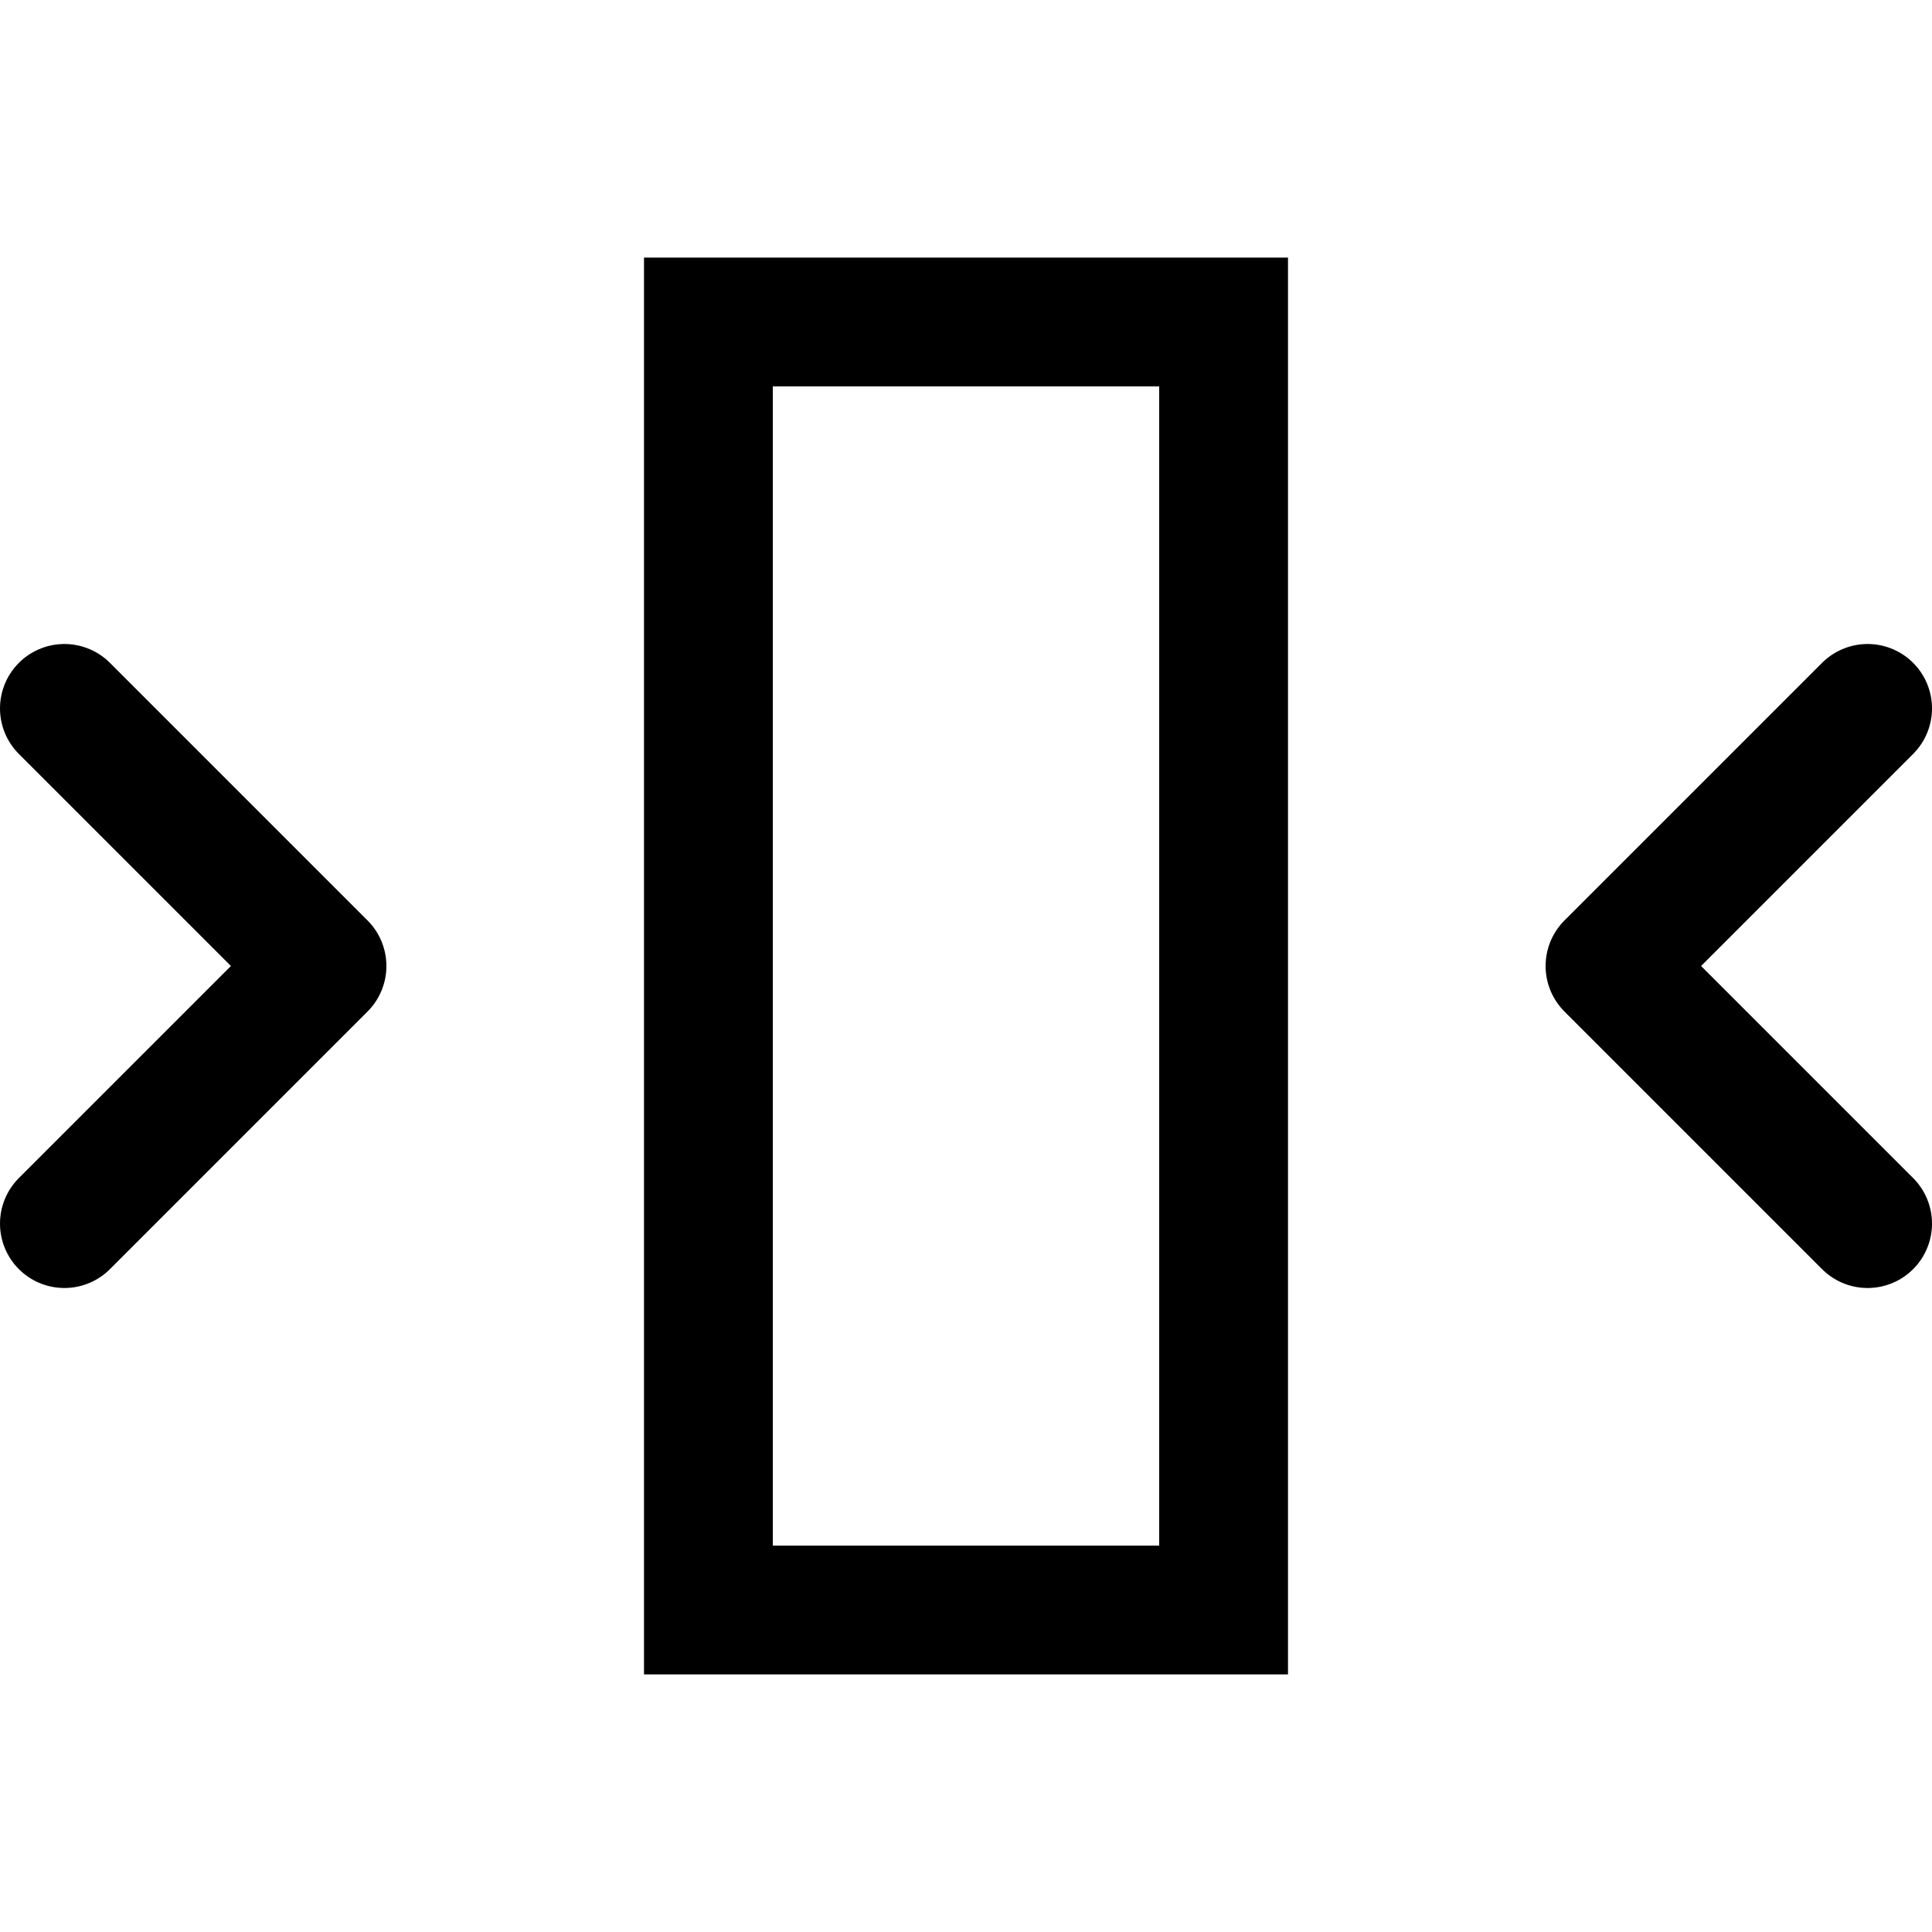
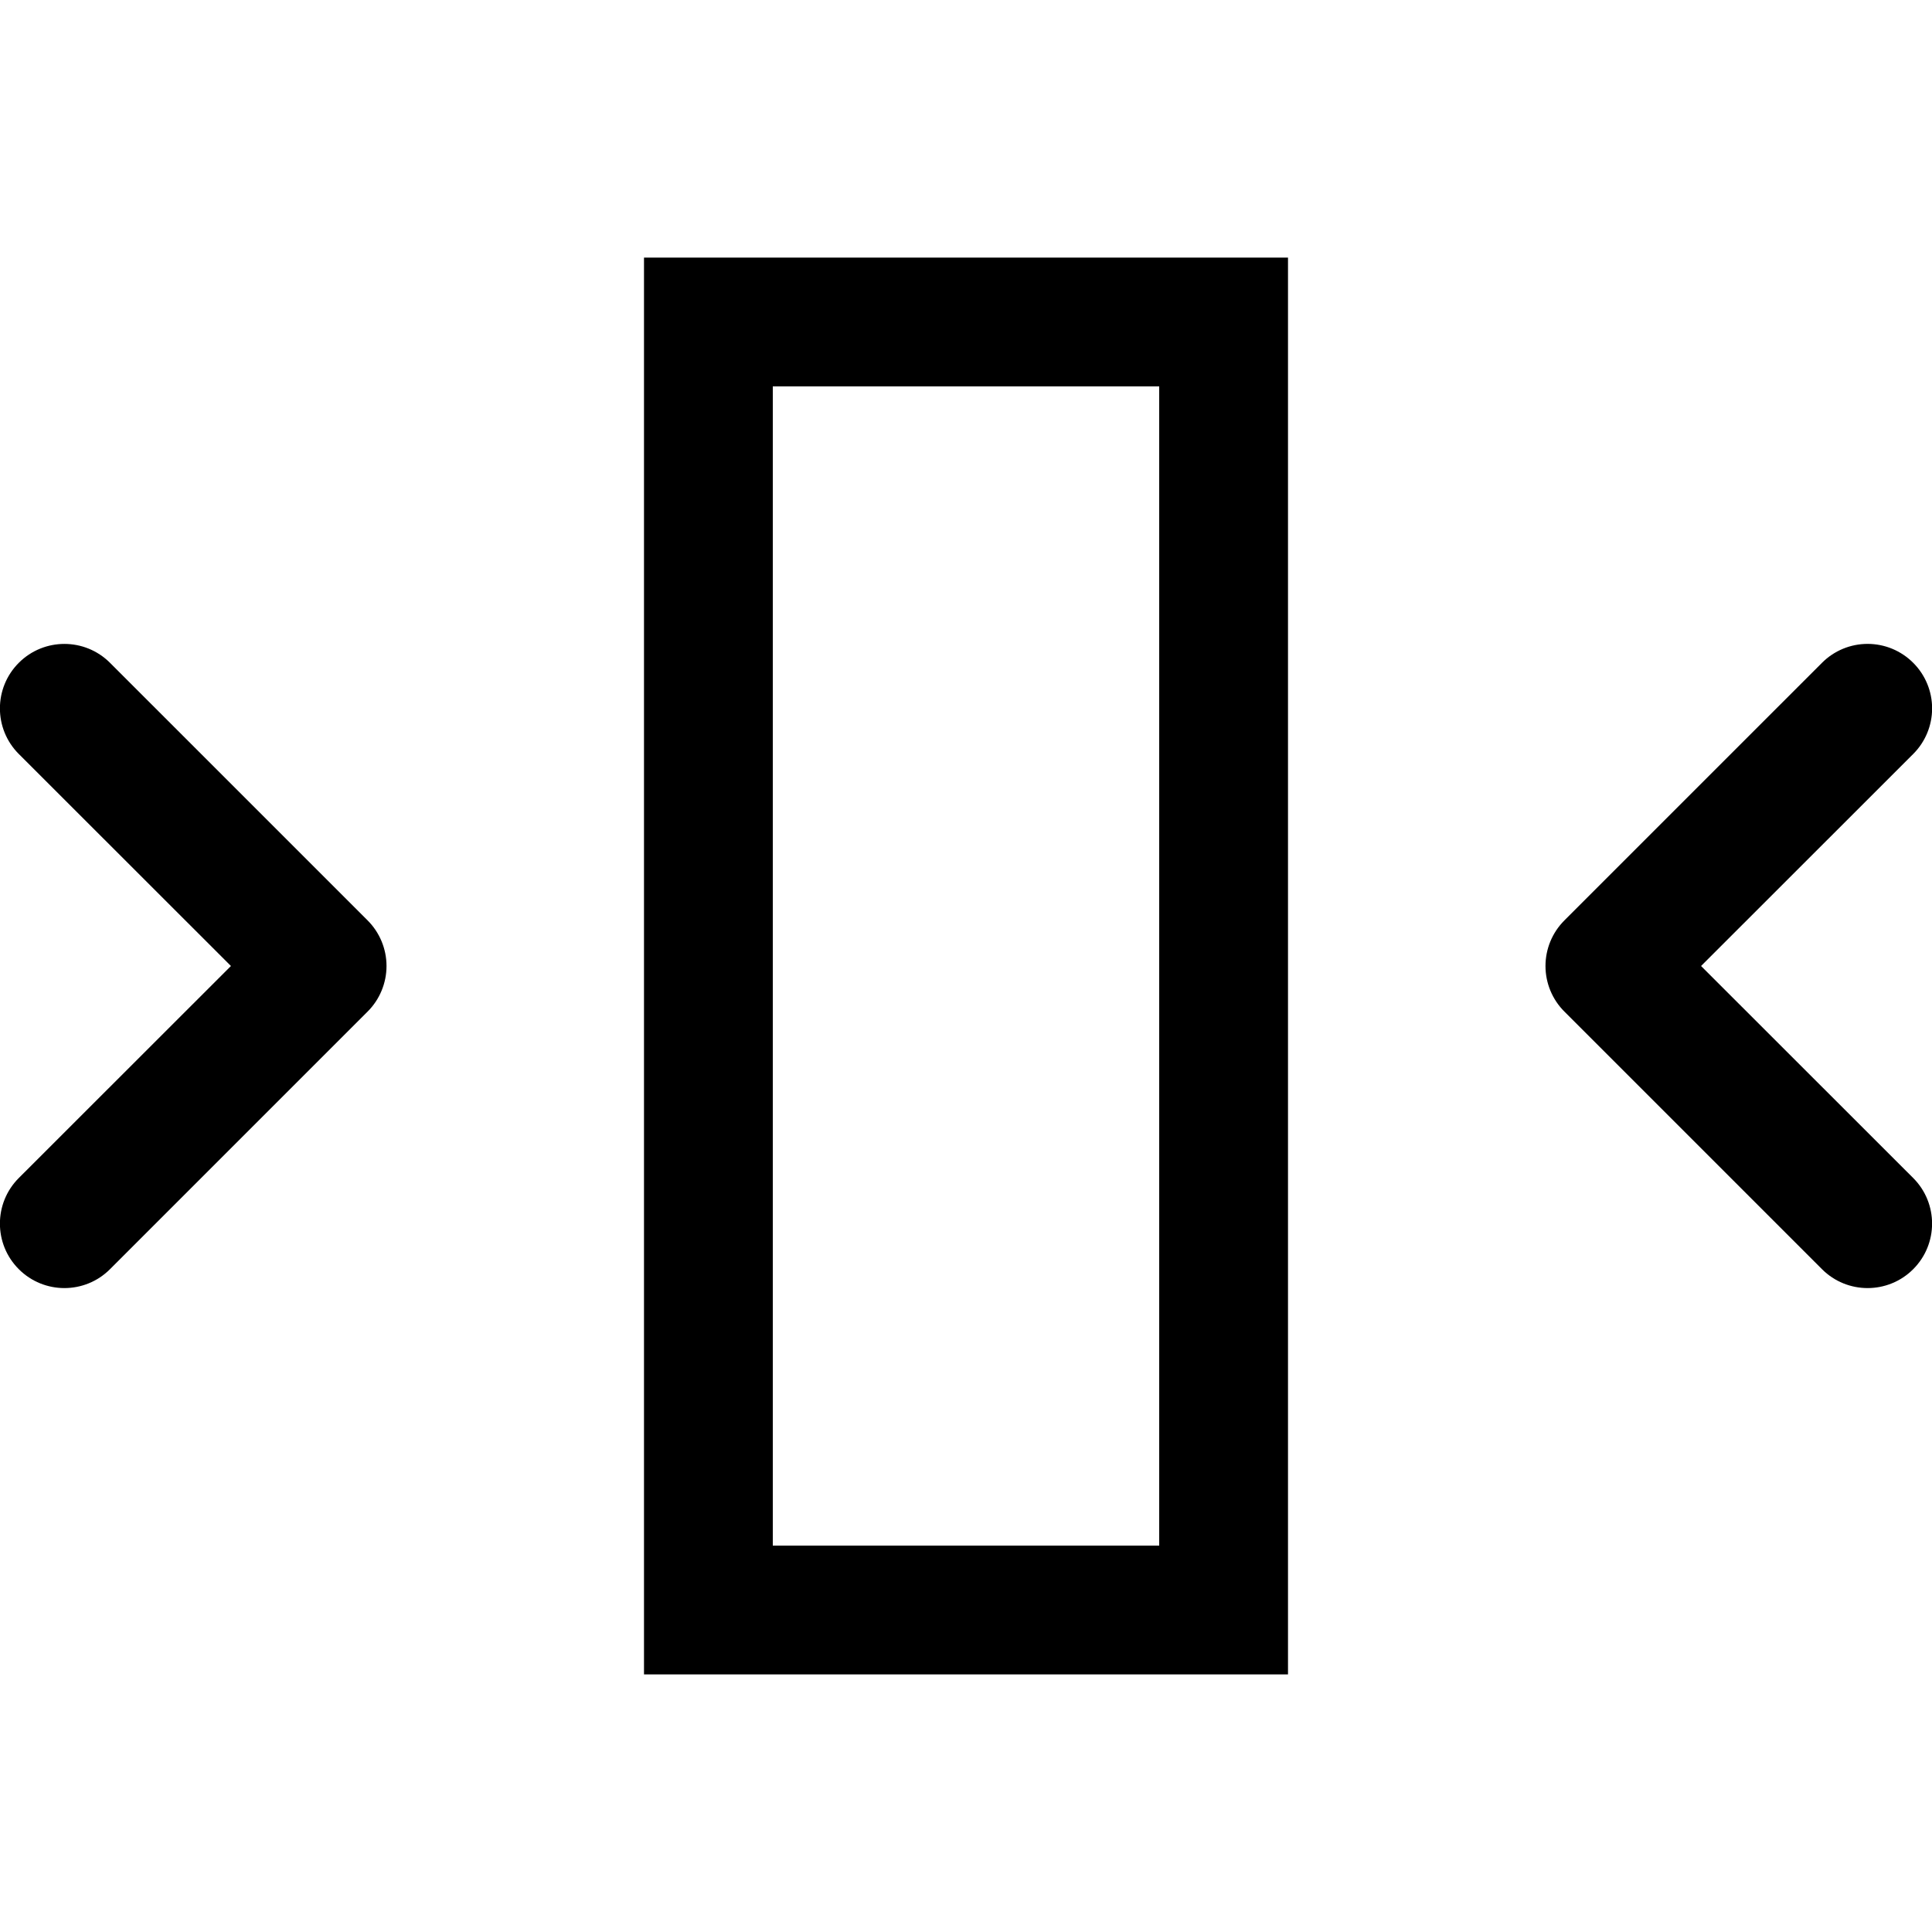
<svg xmlns="http://www.w3.org/2000/svg" width="15" height="15" fill="none">
-   <path stroke="currentColor" d="M5.5 2.5h4v10h-4z" />
-   <path d="M14.5 5.5l-2 2 2 2M.5 9.5l2-2-2-2" stroke="currentColor" stroke-linecap="round" stroke-linejoin="round" />
+   <g clip-path="url(#clip0)">
+     <path fill-rule="evenodd" clip-rule="evenodd" d="M9 3H6v9h3V3zM6 2H5v11h5V2H6zm8.854 3.146a.5.5 0 010 .708L13.207 7.5l1.647 1.646a.5.5 0 01-.708.708l-2-2a.5.5 0 010-.708l2-2a.5.5 0 01.708 0zm-14.708 4a.5.5 0 10.708.708l2-2a.5.5 0 000-.708l-2-2a.5.5 0 10-.708.708L1.793 7.5.146 9.146z" fill="currentColor" />
+   </g>
+   <defs>
+     <clipPath id="clip0">
+       <path fill="currentColor" d="M0 0h15v15H0z" />
+     </clipPath>
+   </defs>
</svg>
